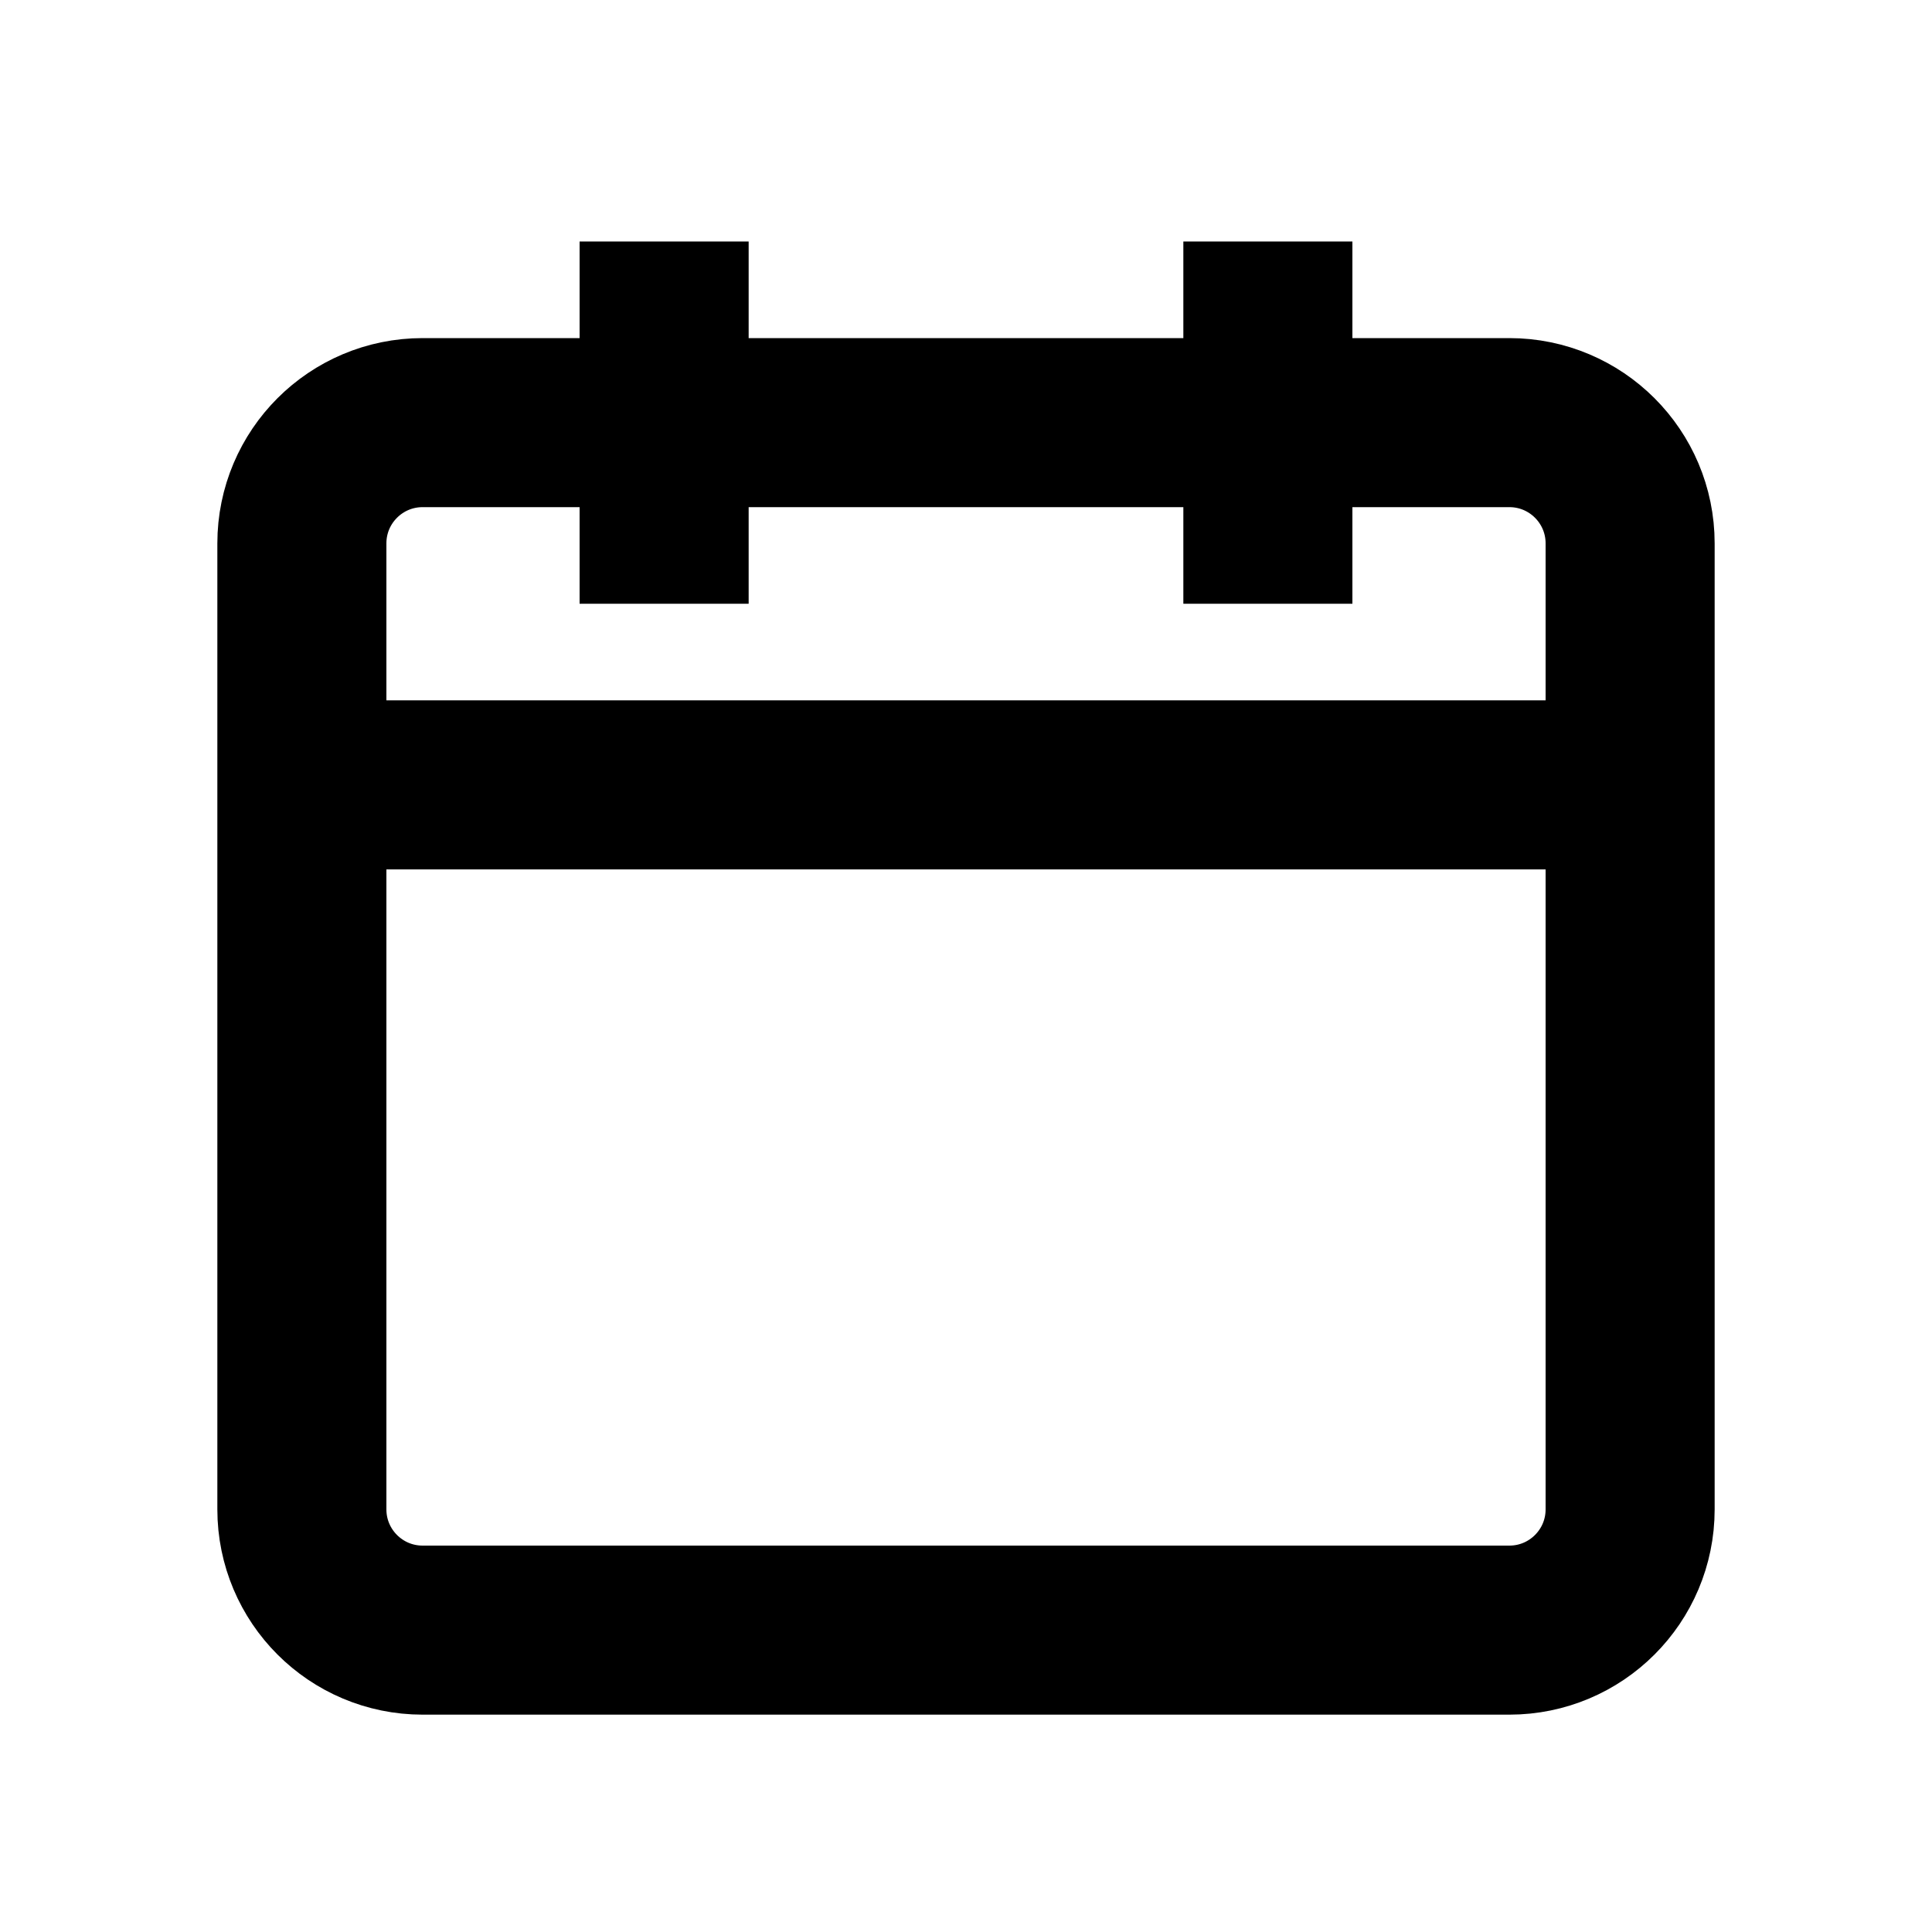
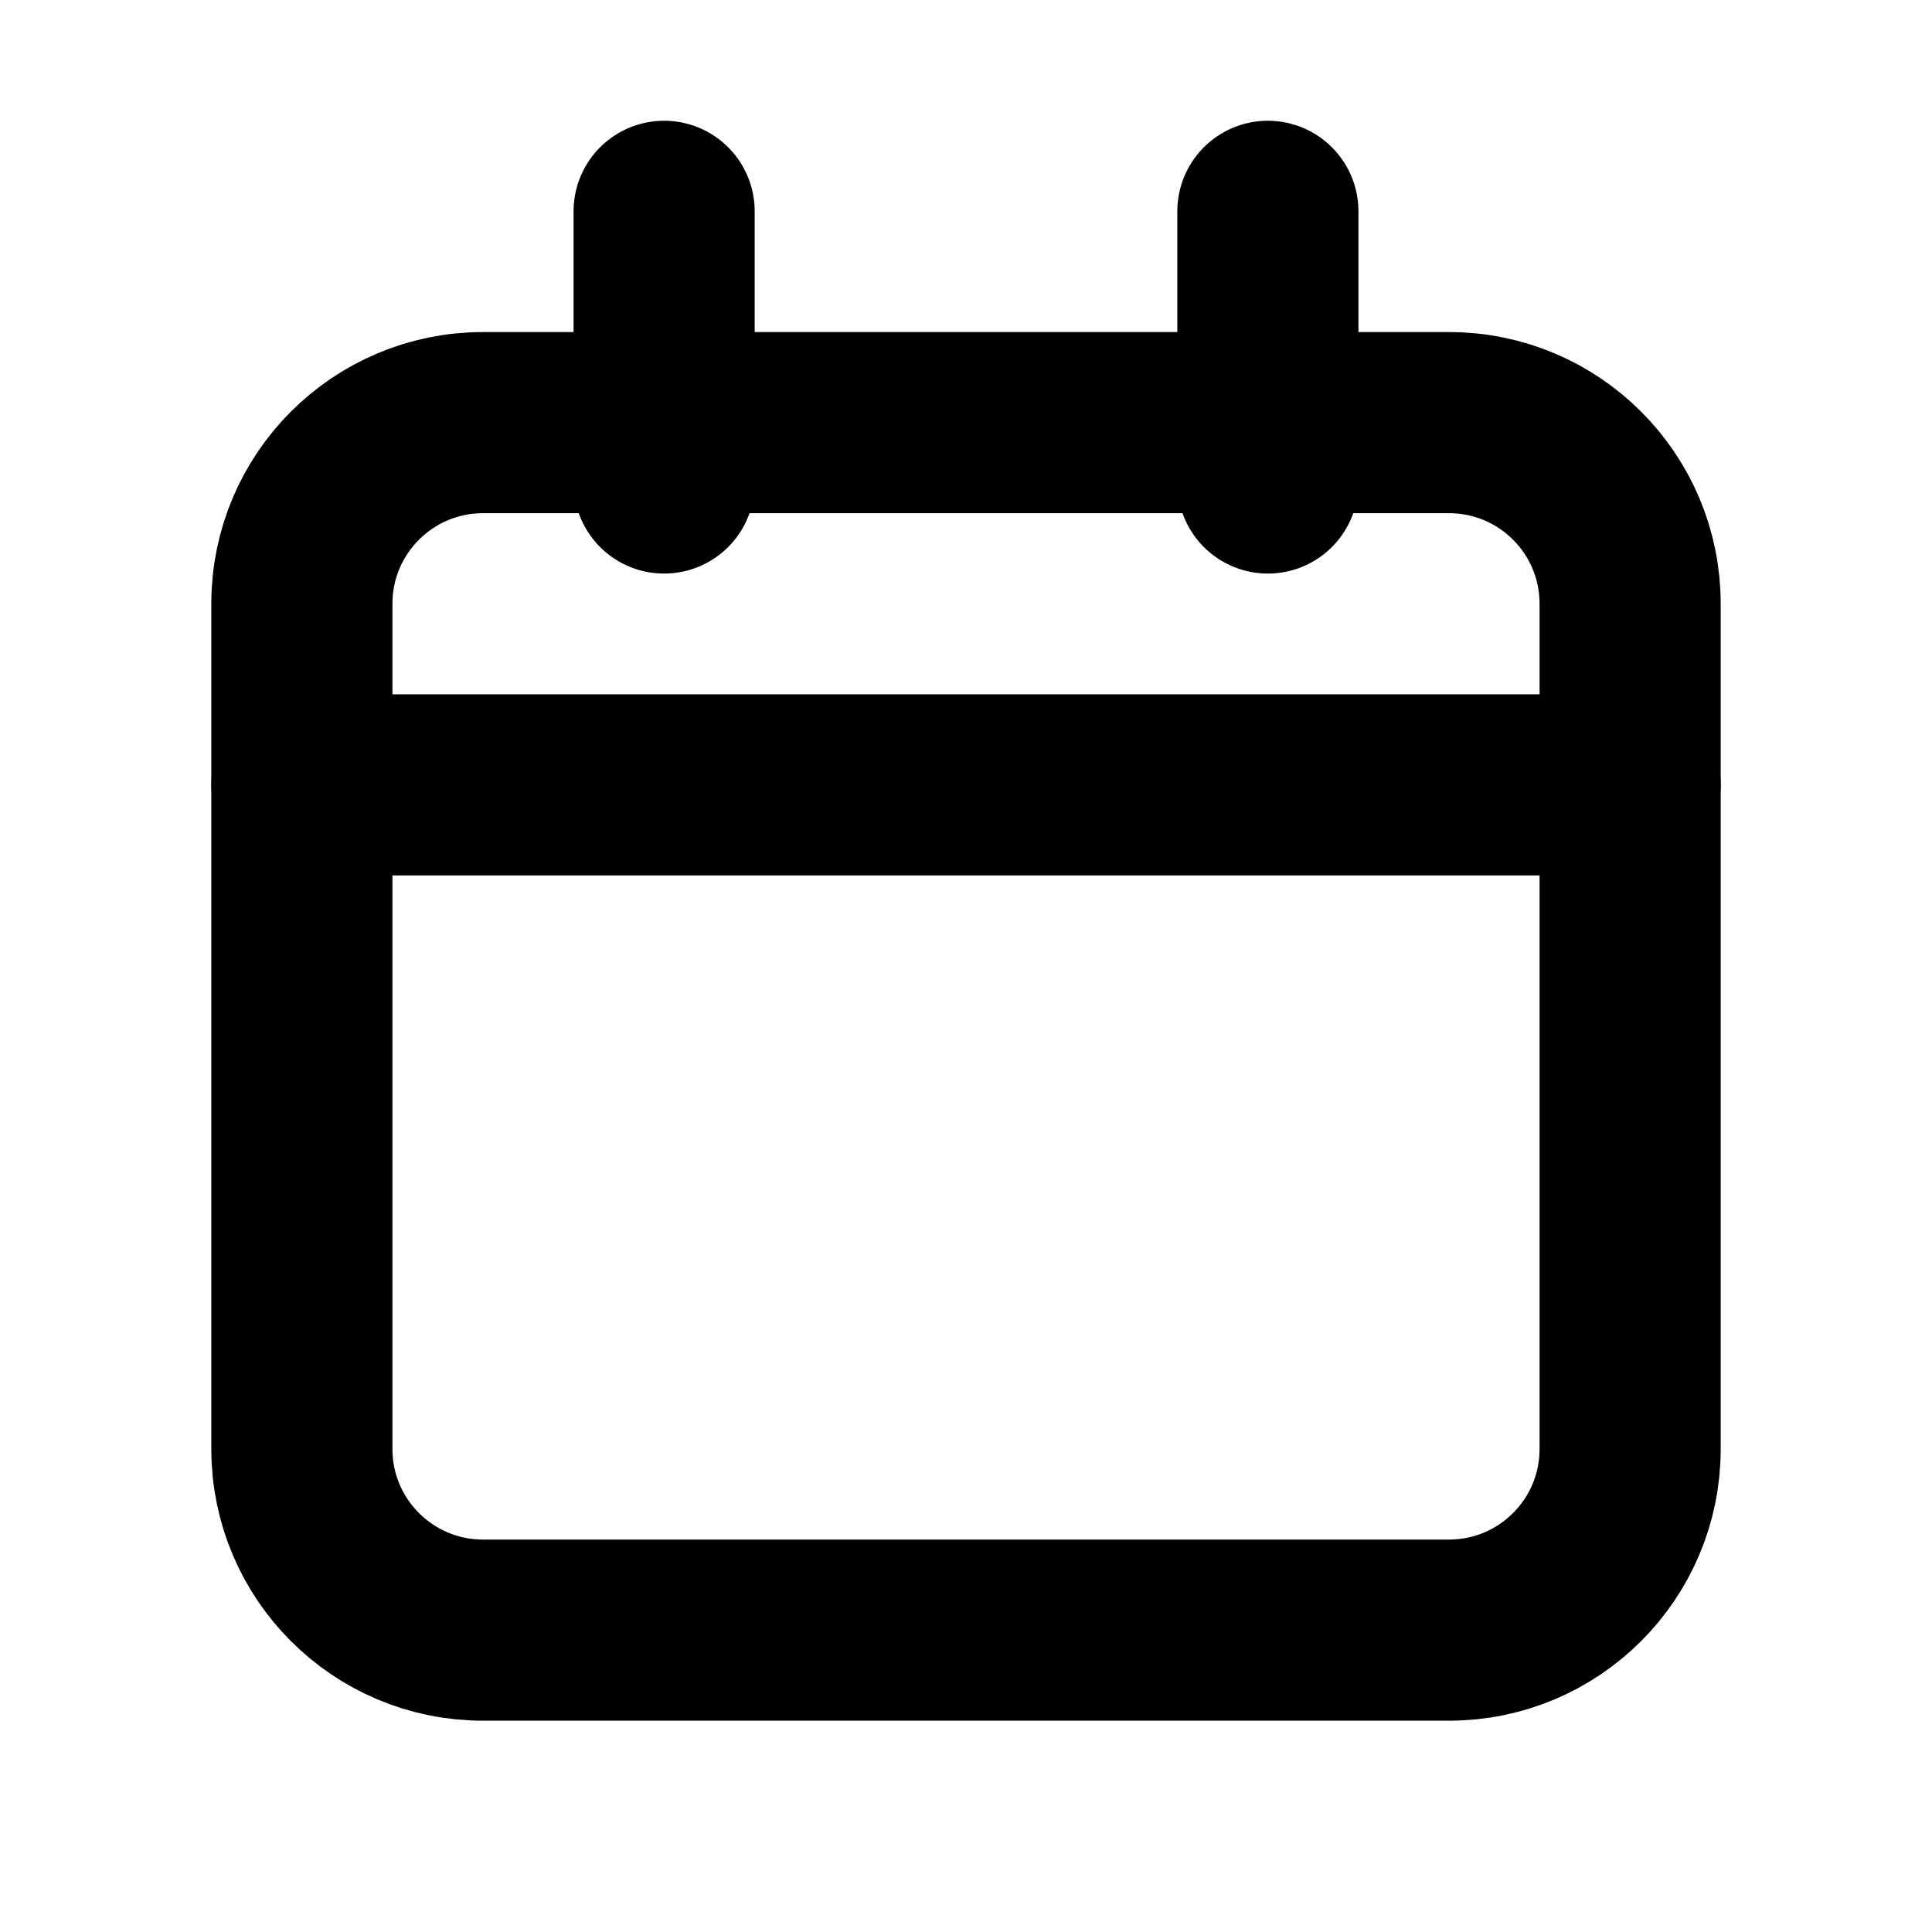
<svg xmlns="http://www.w3.org/2000/svg" width="16" height="16" viewBox="0 0 16 16">
-   <g stroke="currentColor" stroke-width="1.4" fill="none">
-     <rect x="2.5" y="3.5" width="11" height="10" rx="1" />
-     <path d="M2.5 6.5h11M5.5 2v3M10.5 2v3" />
+   <g fill="none" stroke="currentColor" stroke-width="1.5" stroke-linecap="round" stroke-linejoin="round">
+     <rect x="2.5" y="3.5" width="11" height="10" rx="1.5" />
+     <path d="M2.5 6.5h11M5.5 1.75V4M10.5 1.75V4" />
  </g>
</svg>
